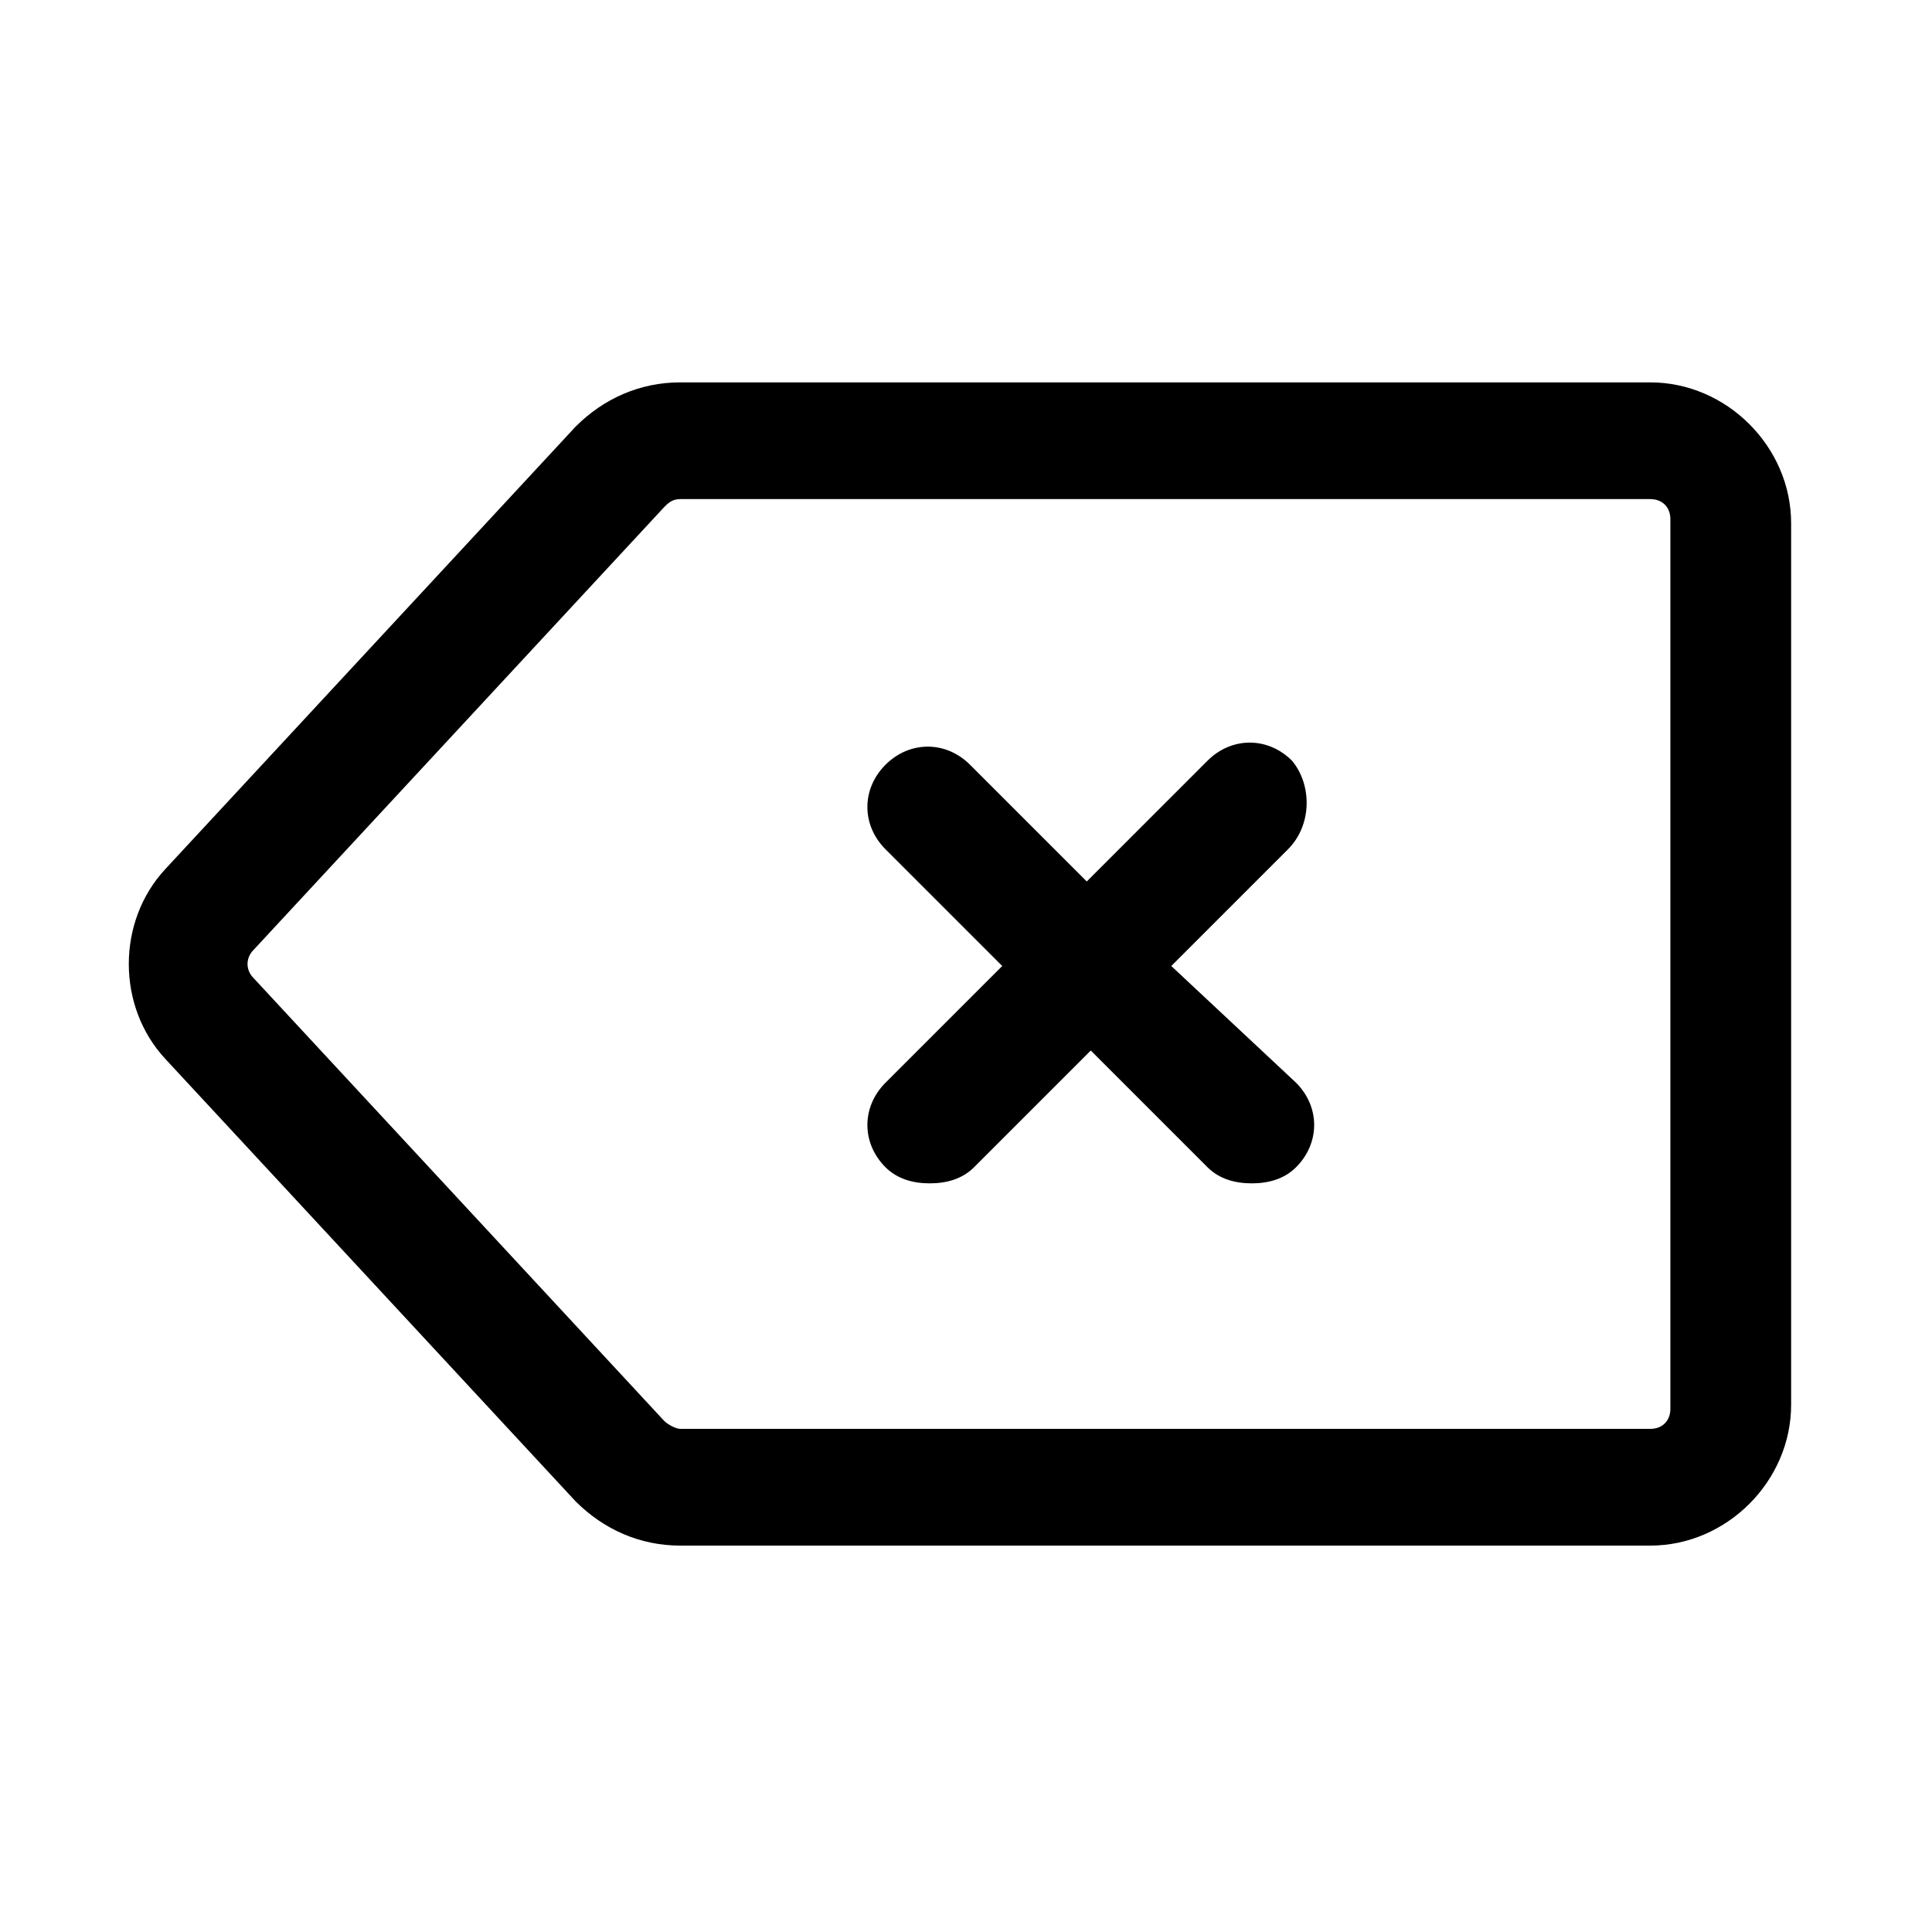
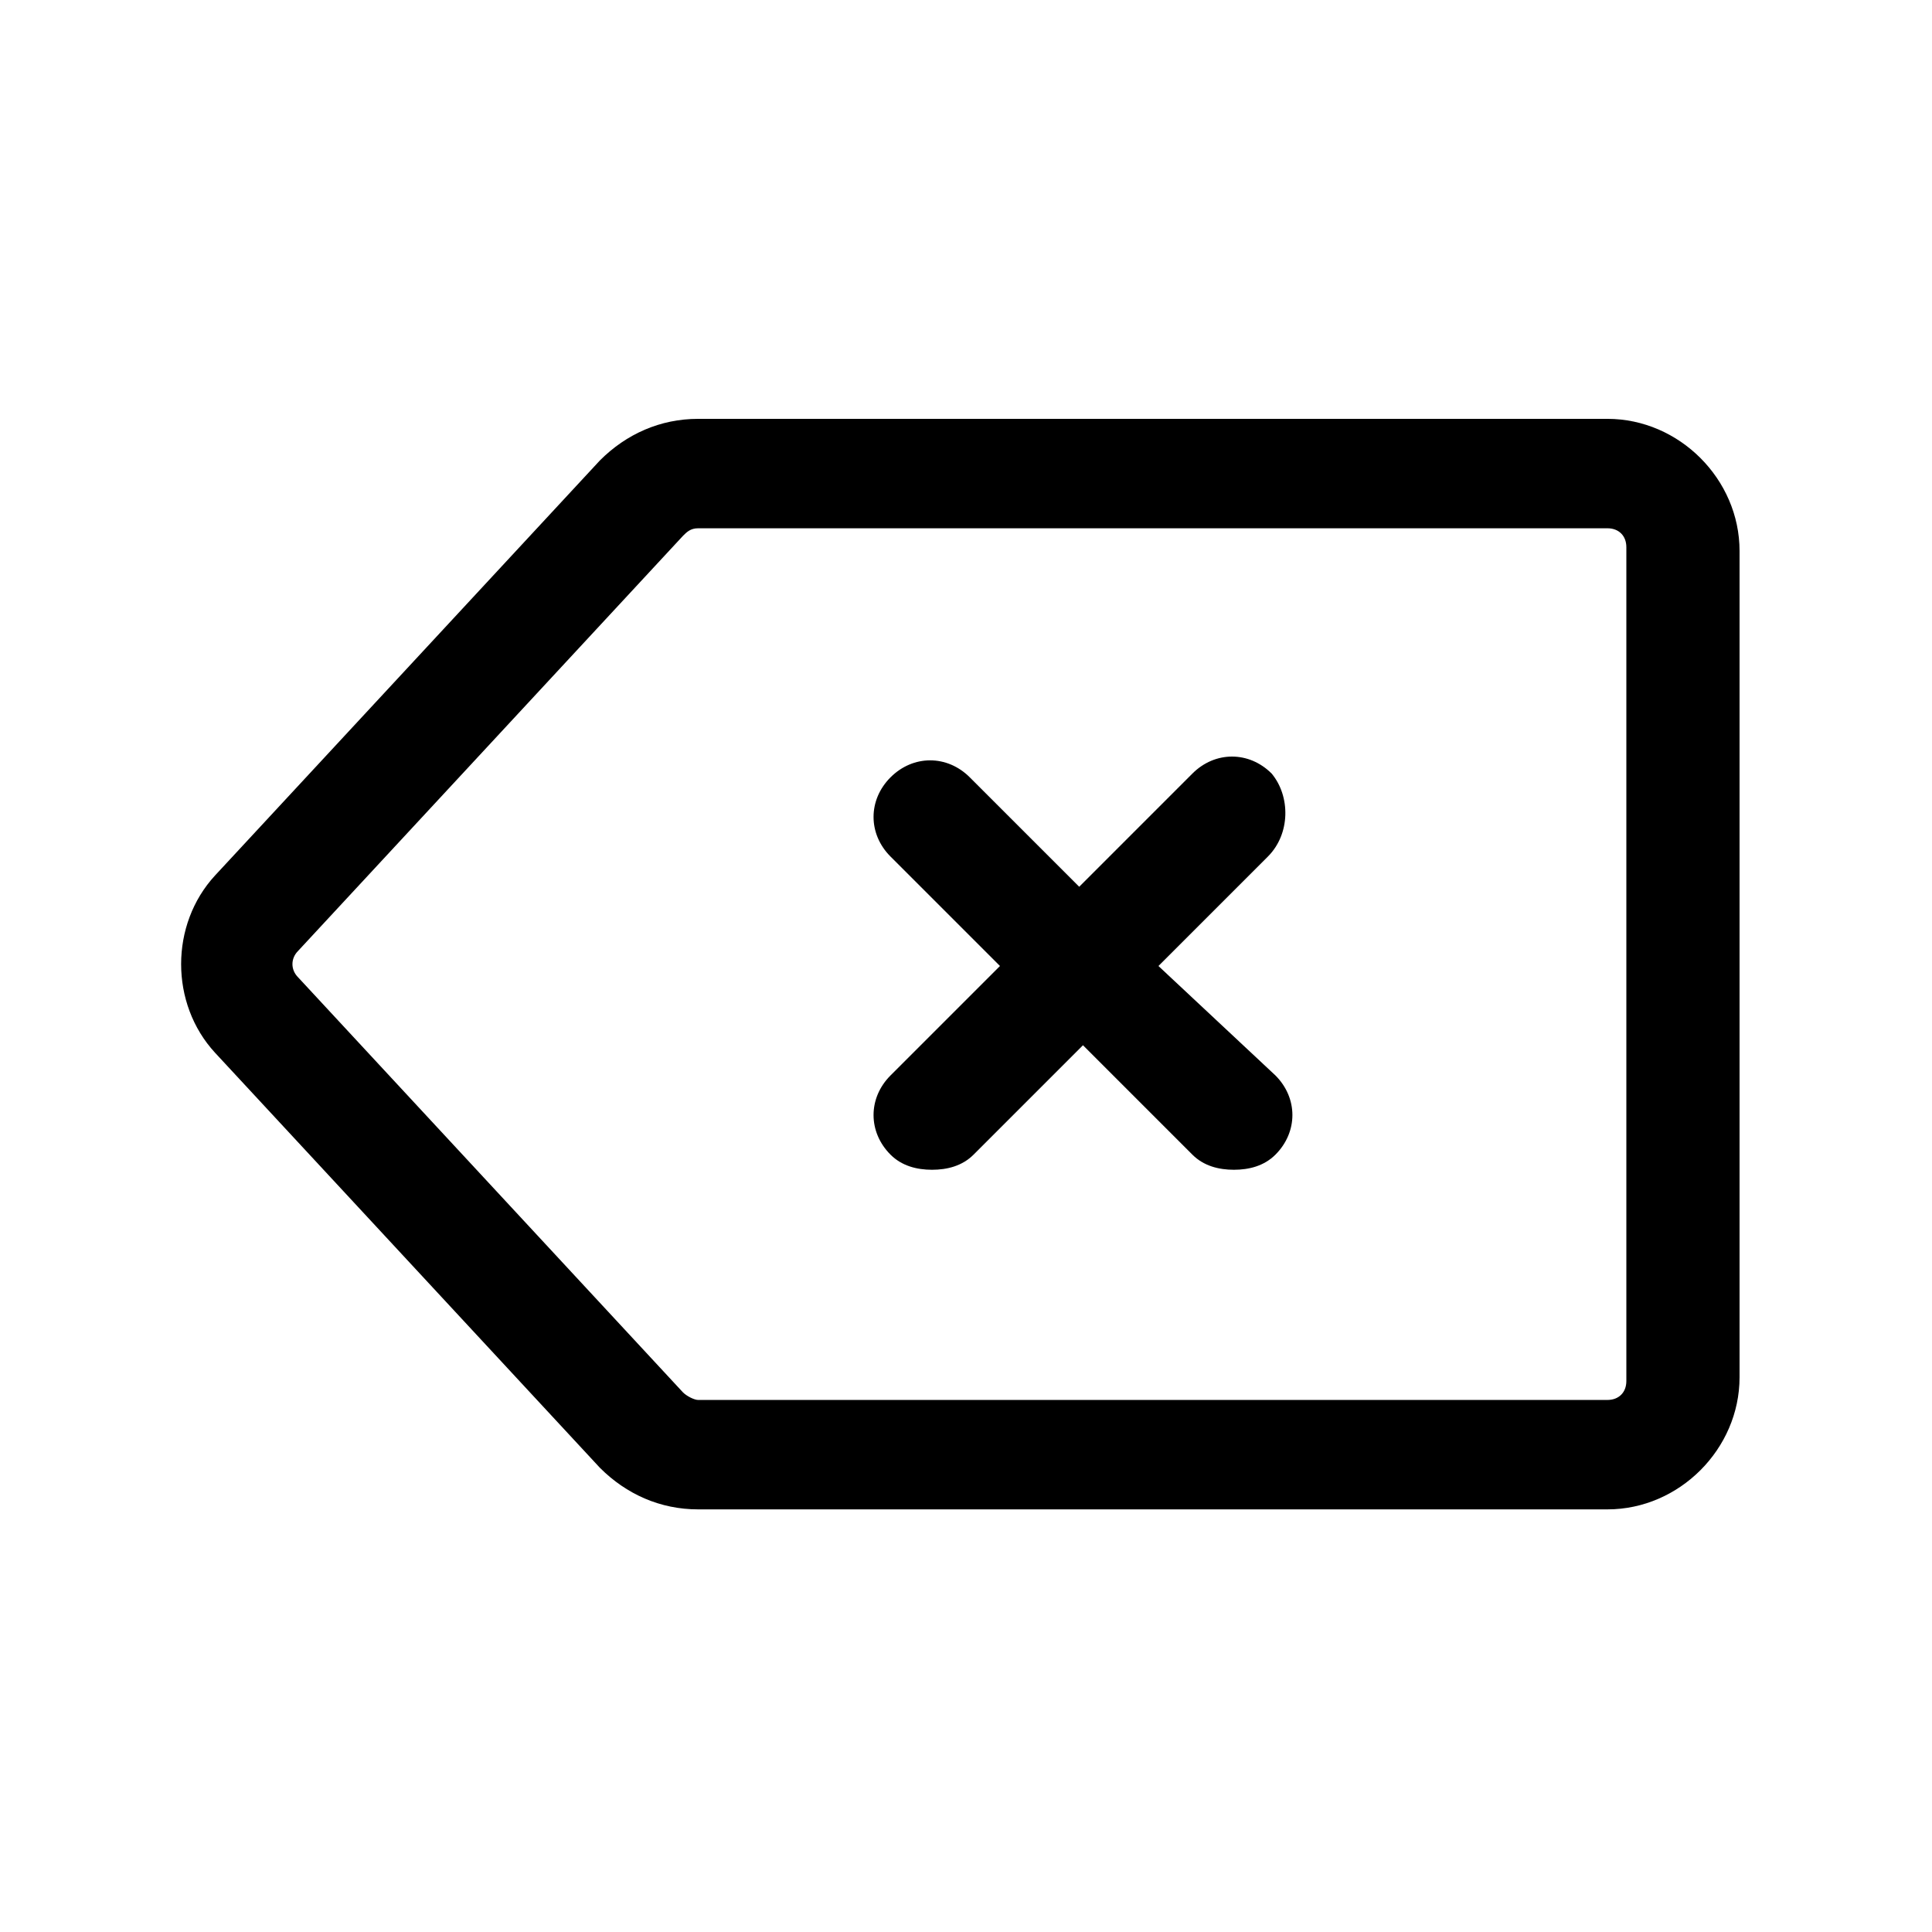
- <svg xmlns="http://www.w3.org/2000/svg" t="1640500141680" class="icon" viewBox="0 0 1024 1024" version="1.1" p-id="4352" width="200" height="200">
+ <svg xmlns="http://www.w3.org/2000/svg" t="1641887015935" class="icon" viewBox="0 0 1024 1024" version="1.1" p-id="6434" width="200" height="200">
  <defs>
    <style type="text/css" />
  </defs>
-   <path d="M874.667 202.667H360.533c-21.333 0-40.533 8.533-55.467 23.467l-217.6 234.667c-25.6 27.733-25.6 72.533 0 100.267l217.6 234.667c14.933 14.933 34.133 23.467 55.467 23.467H874.667c40.533 0 74.667-34.133 74.667-74.667V277.333c0-40.533-34.133-74.667-74.667-74.667z m10.667 544c0 6.4-4.267 10.667-10.667 10.667H360.533c-2.133 0-6.4-2.133-8.533-4.267l-217.6-234.667c-4.267-4.267-4.267-10.667 0-14.933l217.6-234.667c2.133-2.133 4.267-4.267 8.533-4.267H874.667c6.4 0 10.667 4.267 10.667 10.667V746.667z" p-id="4353" />
-   <path d="M684.8 403.2c-12.8-12.8-32-12.8-44.8 0l-64 64-61.867-61.867c-12.8-12.8-32-12.8-44.8 0-12.8 12.8-12.8 32 0 44.8l61.867 61.867-61.867 61.867c-12.8 12.8-12.8 32 0 44.8 6.4 6.4 14.933 8.533 23.467 8.533s17.067-2.133 23.467-8.533l61.867-61.867L640 618.667c6.4 6.4 14.933 8.533 23.467 8.533s17.067-2.133 23.467-8.533c12.8-12.8 12.8-32 0-44.8L620.8 512l61.867-61.867c12.8-12.8 12.8-34.133 2.133-46.933z" p-id="4354" />
+   <path d="M852 222H370c-20 0-38 8-52 22l-204 220c-24 26-24 68 0 94l204 220c14 14 32 22 52 22H852c38 0 70-32 70-70V292c0-38-32-70-70-70z m10 510c0 6-4 10-10 10H370c-2 0-6-2-8-4l-204-220c-4-4-4-10 0-14l204-220c2-2 4-4 8-4H852c6 0 10 4 10 10V732z" p-id="6435" />
+   <path d="M674 410c-12-12-30-12-42 0l-60 60-58-58c-12-12-30-12-42 0-12 12-12 30 0 42l58 58-58 58c-12 12-12 30 0 42 6 6 14 8 22 8s16-2 22-8l58-58L632 612c6 6 14 8 22 8s16-2 22-8c12-12 12-30 0-42L614 512l58-58c12-12 12-32 2-44z" p-id="6436" />
</svg>
